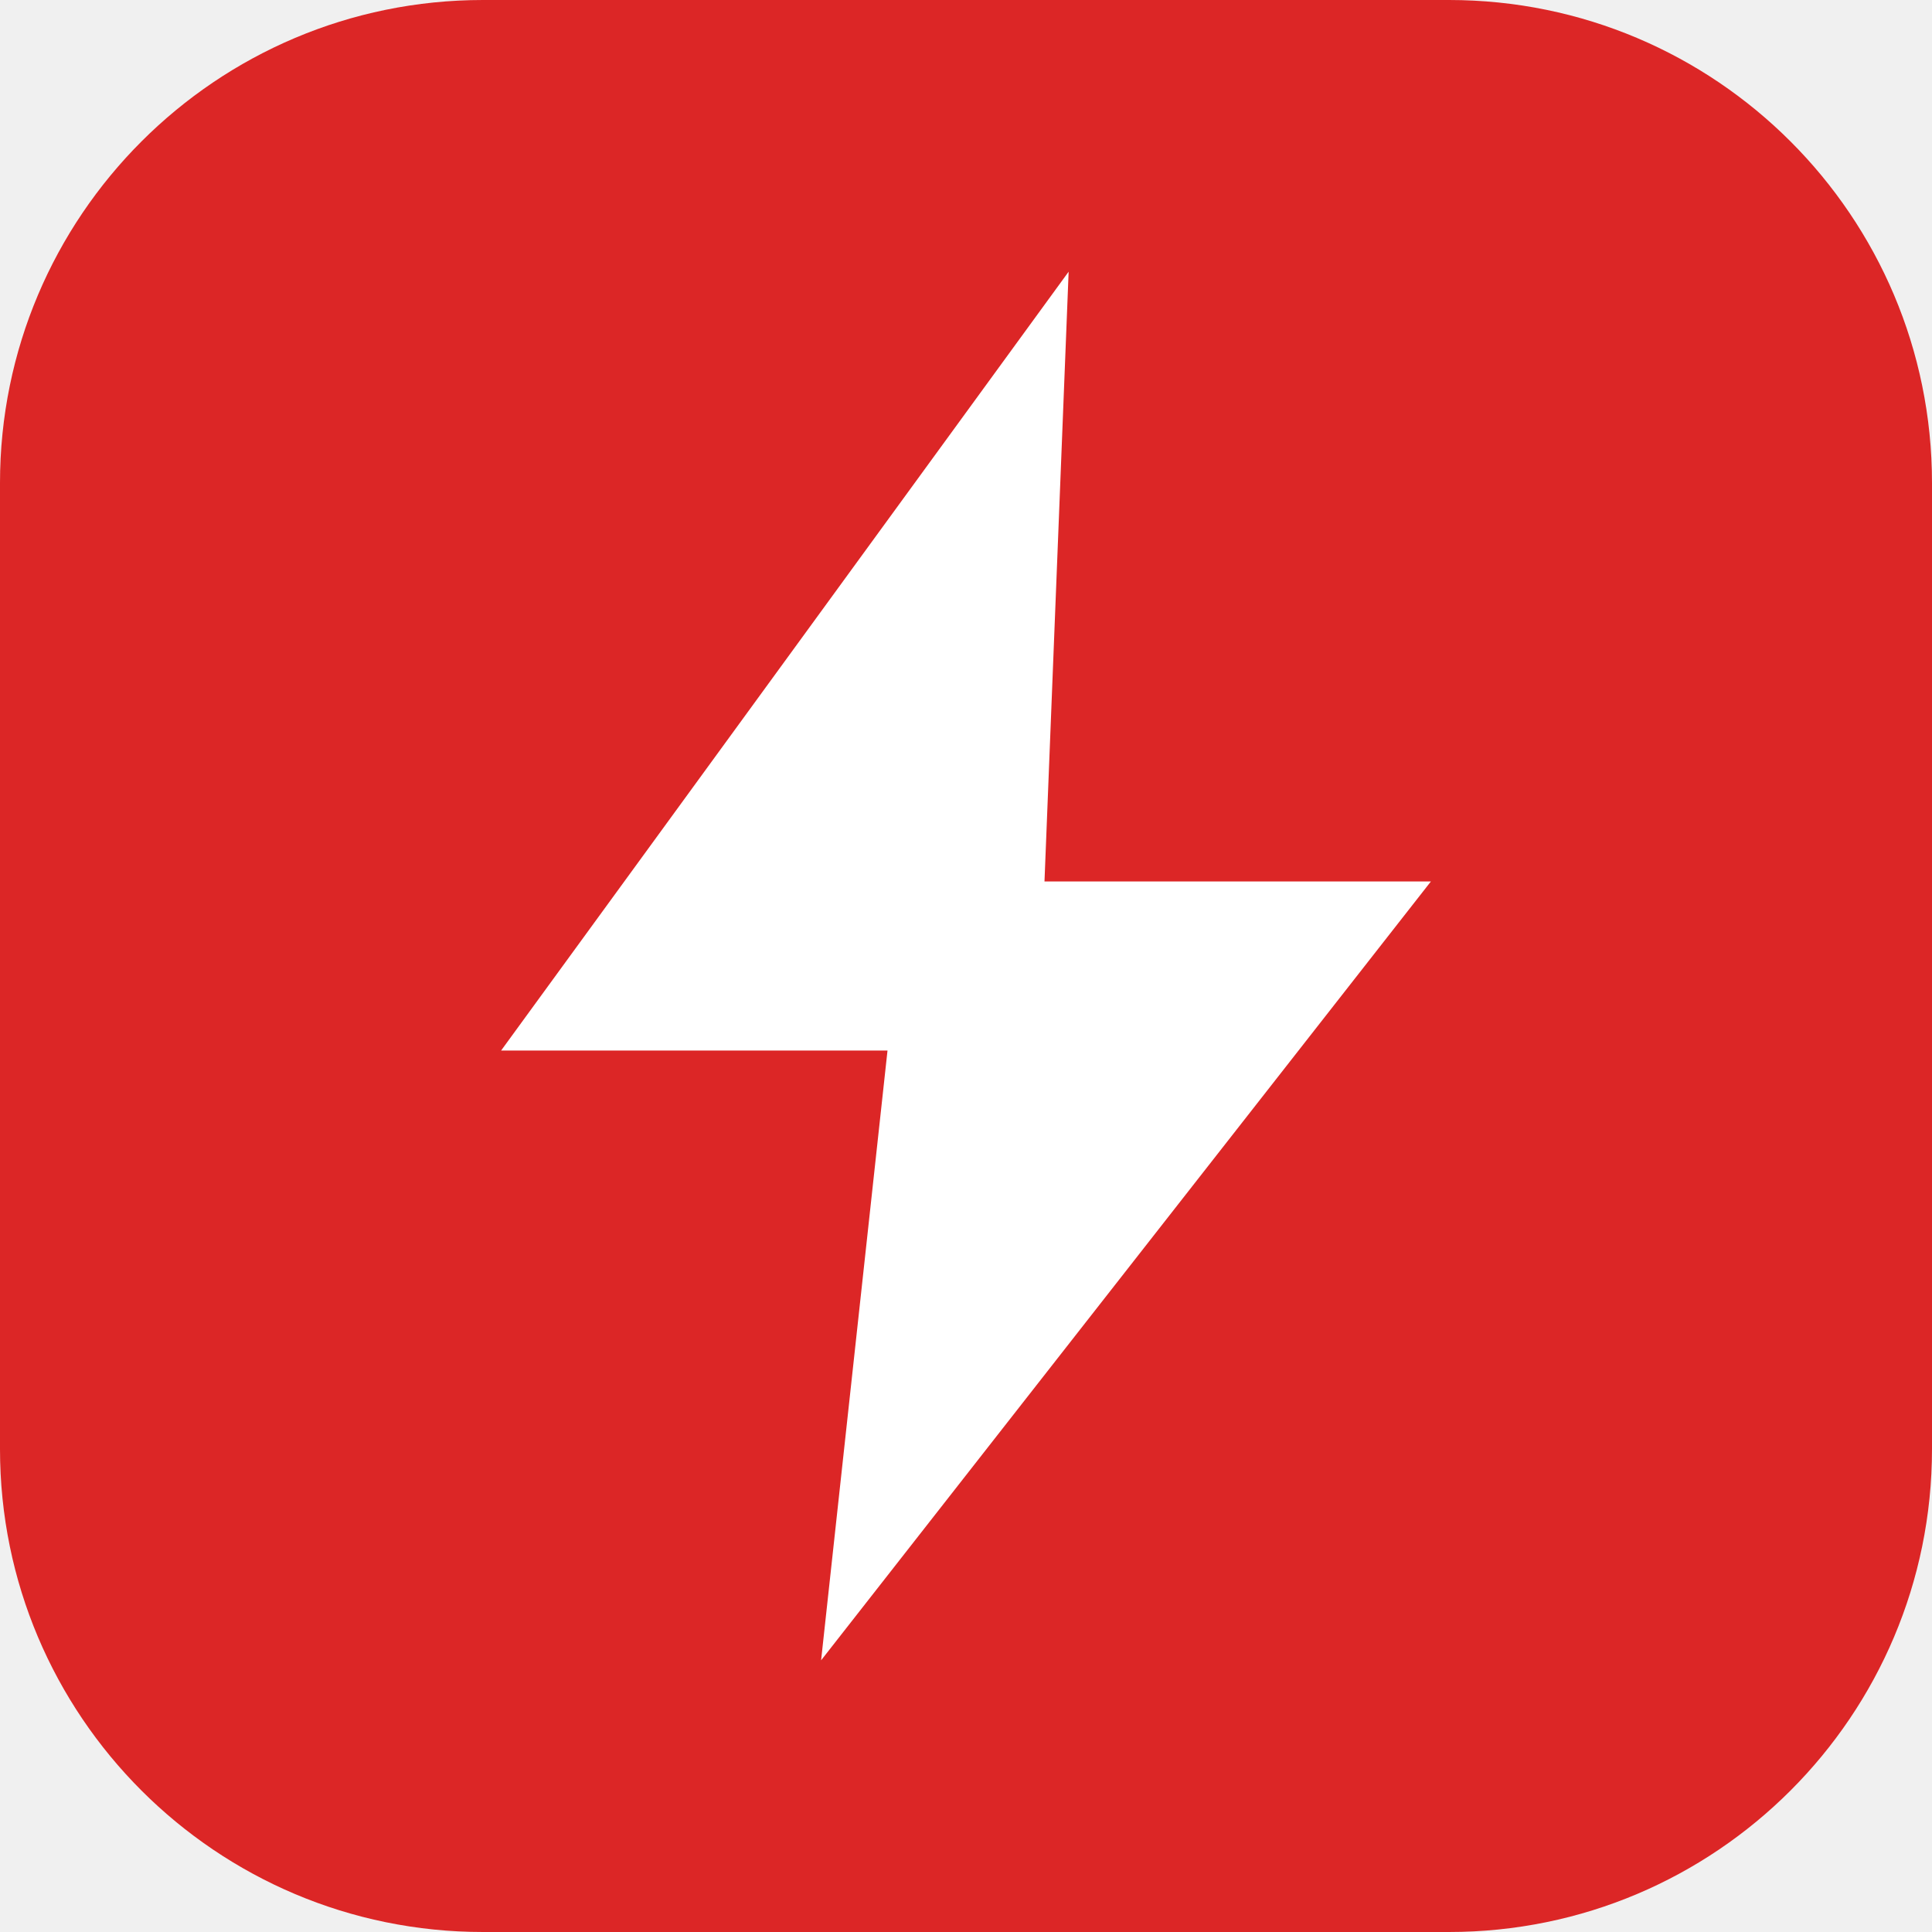
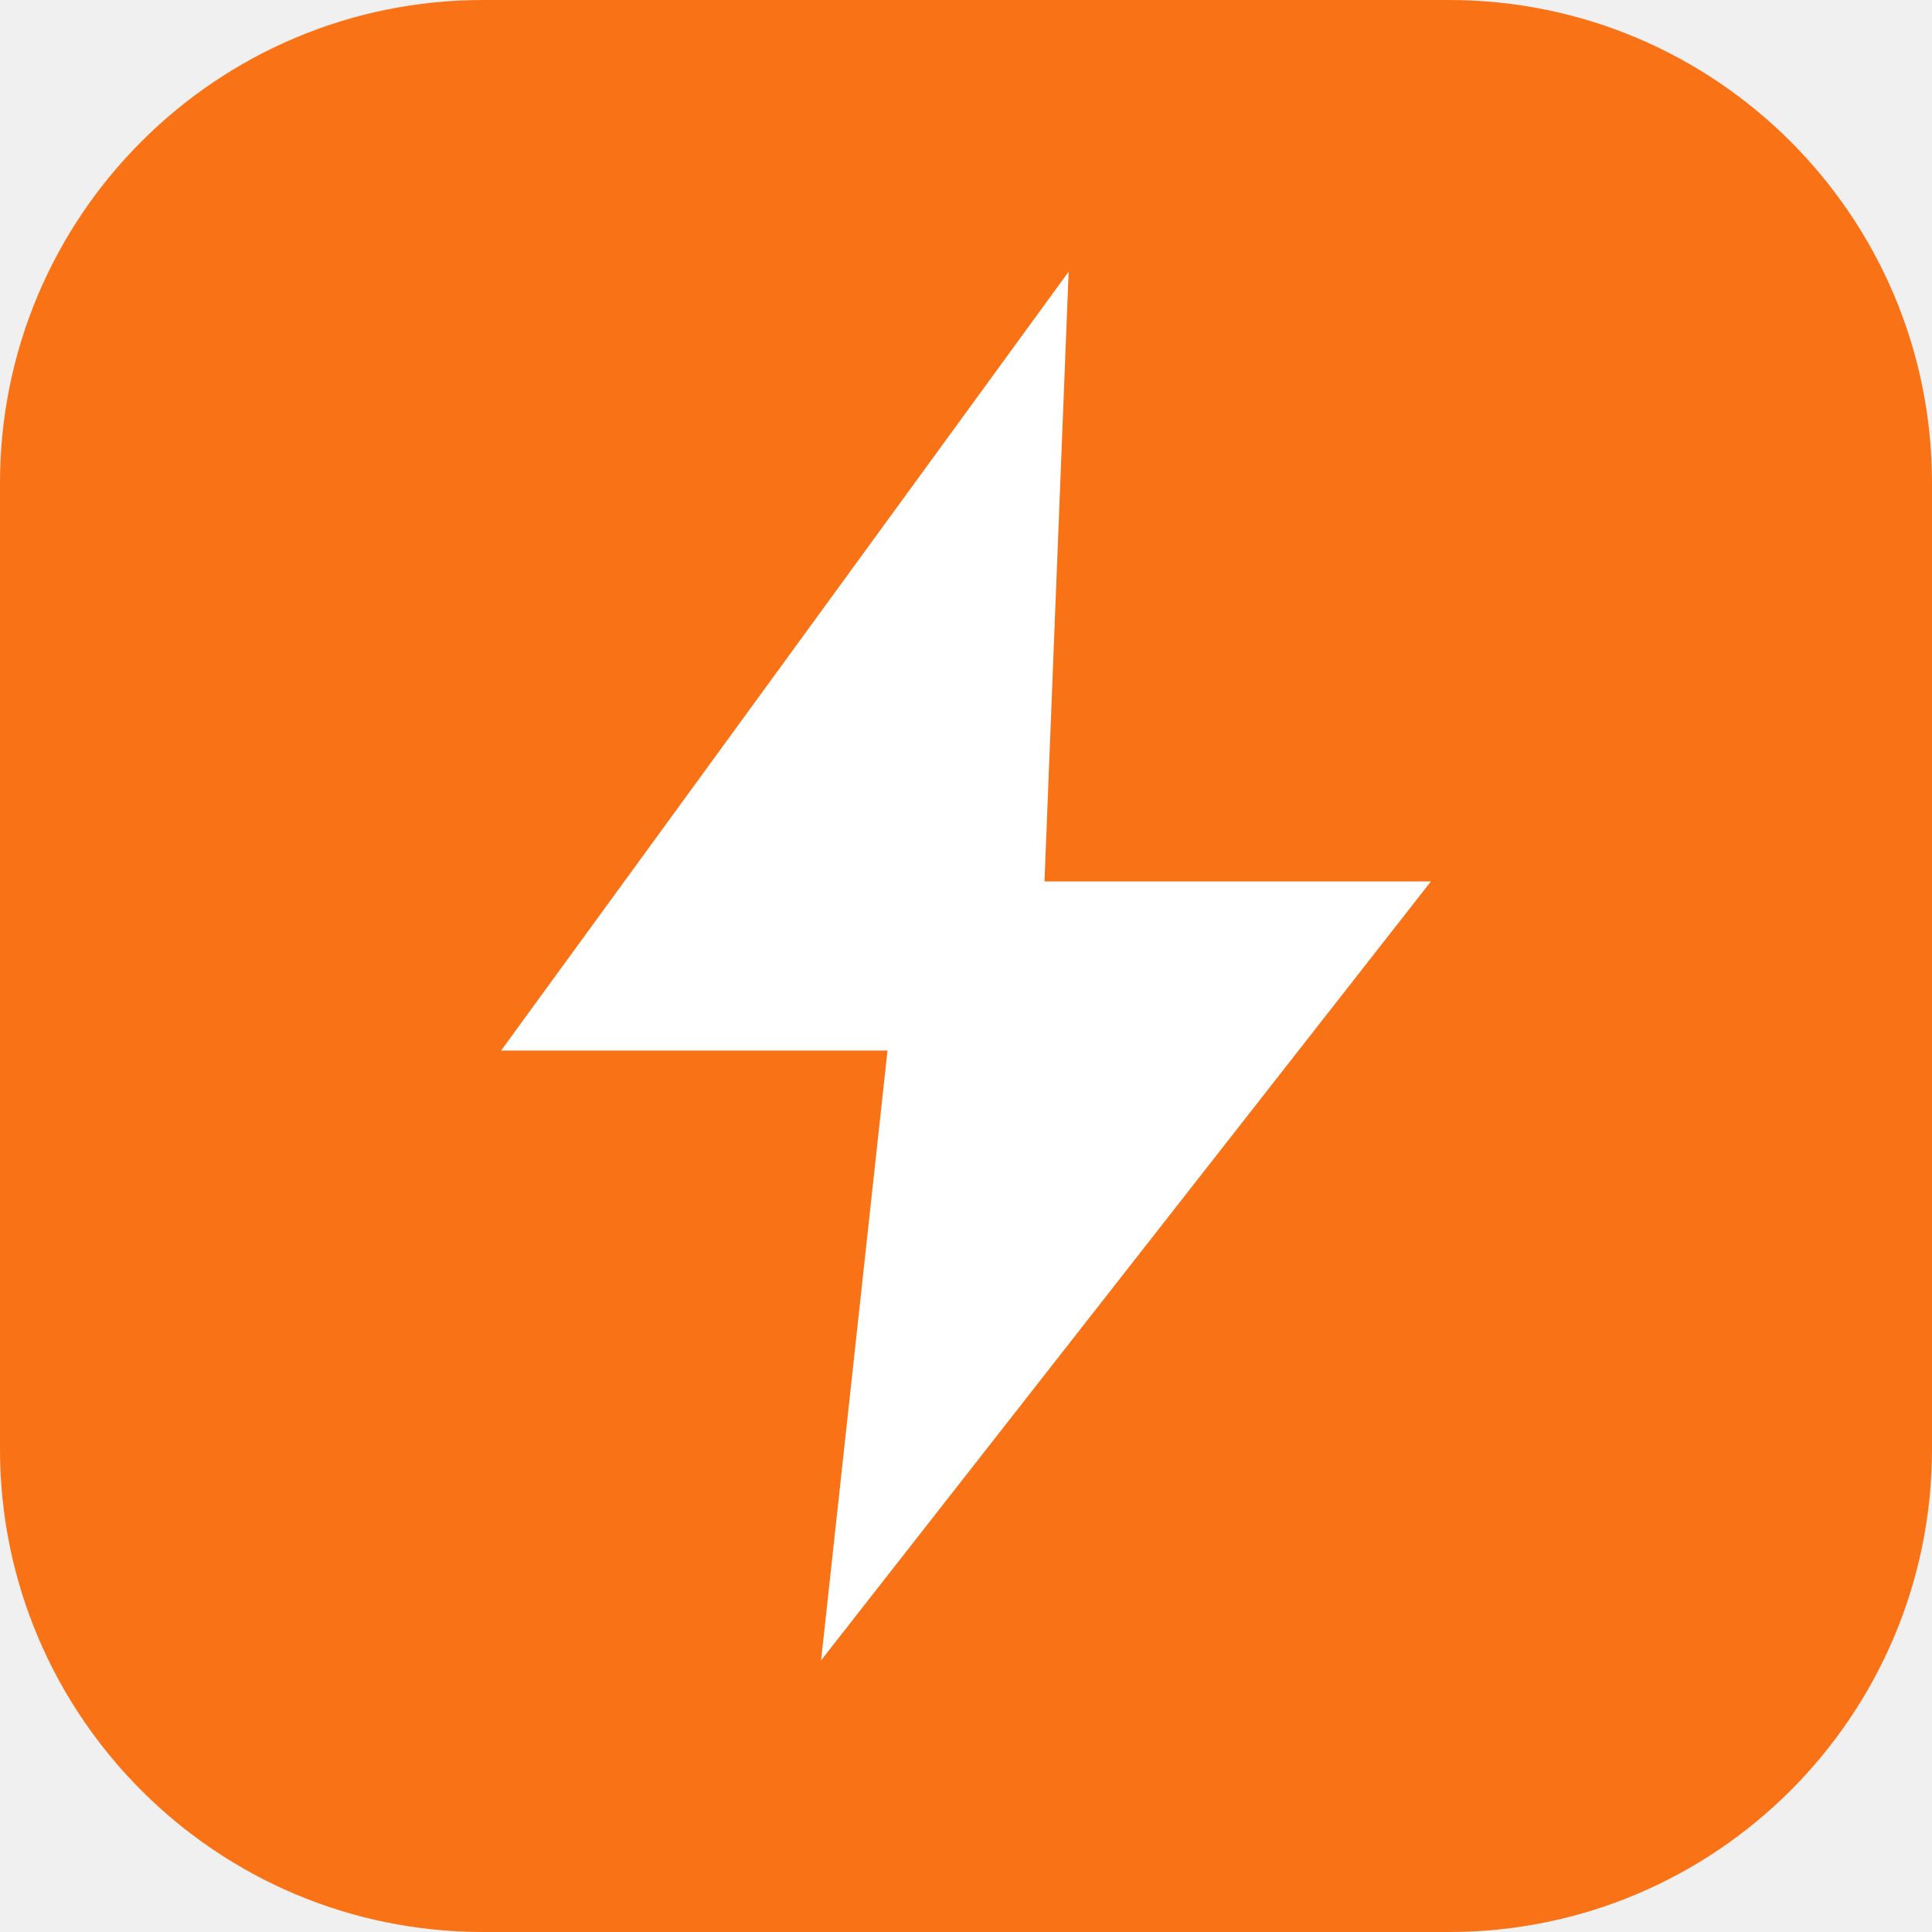
<svg xmlns="http://www.w3.org/2000/svg" width="32" height="32" viewBox="0 0 32 32" fill="none">
-   <rect width="32" height="32" rx="8" fill="#DC2626" />
+   <rect width="32" height="32" rx="8" fill="#F97316" />
  <path d="M17.7 4.5 8.3 17.4h6.4l-1.1 10.1L23.7 14.6h-6.4l0.4-10.1Z" fill="white" />
</svg>
